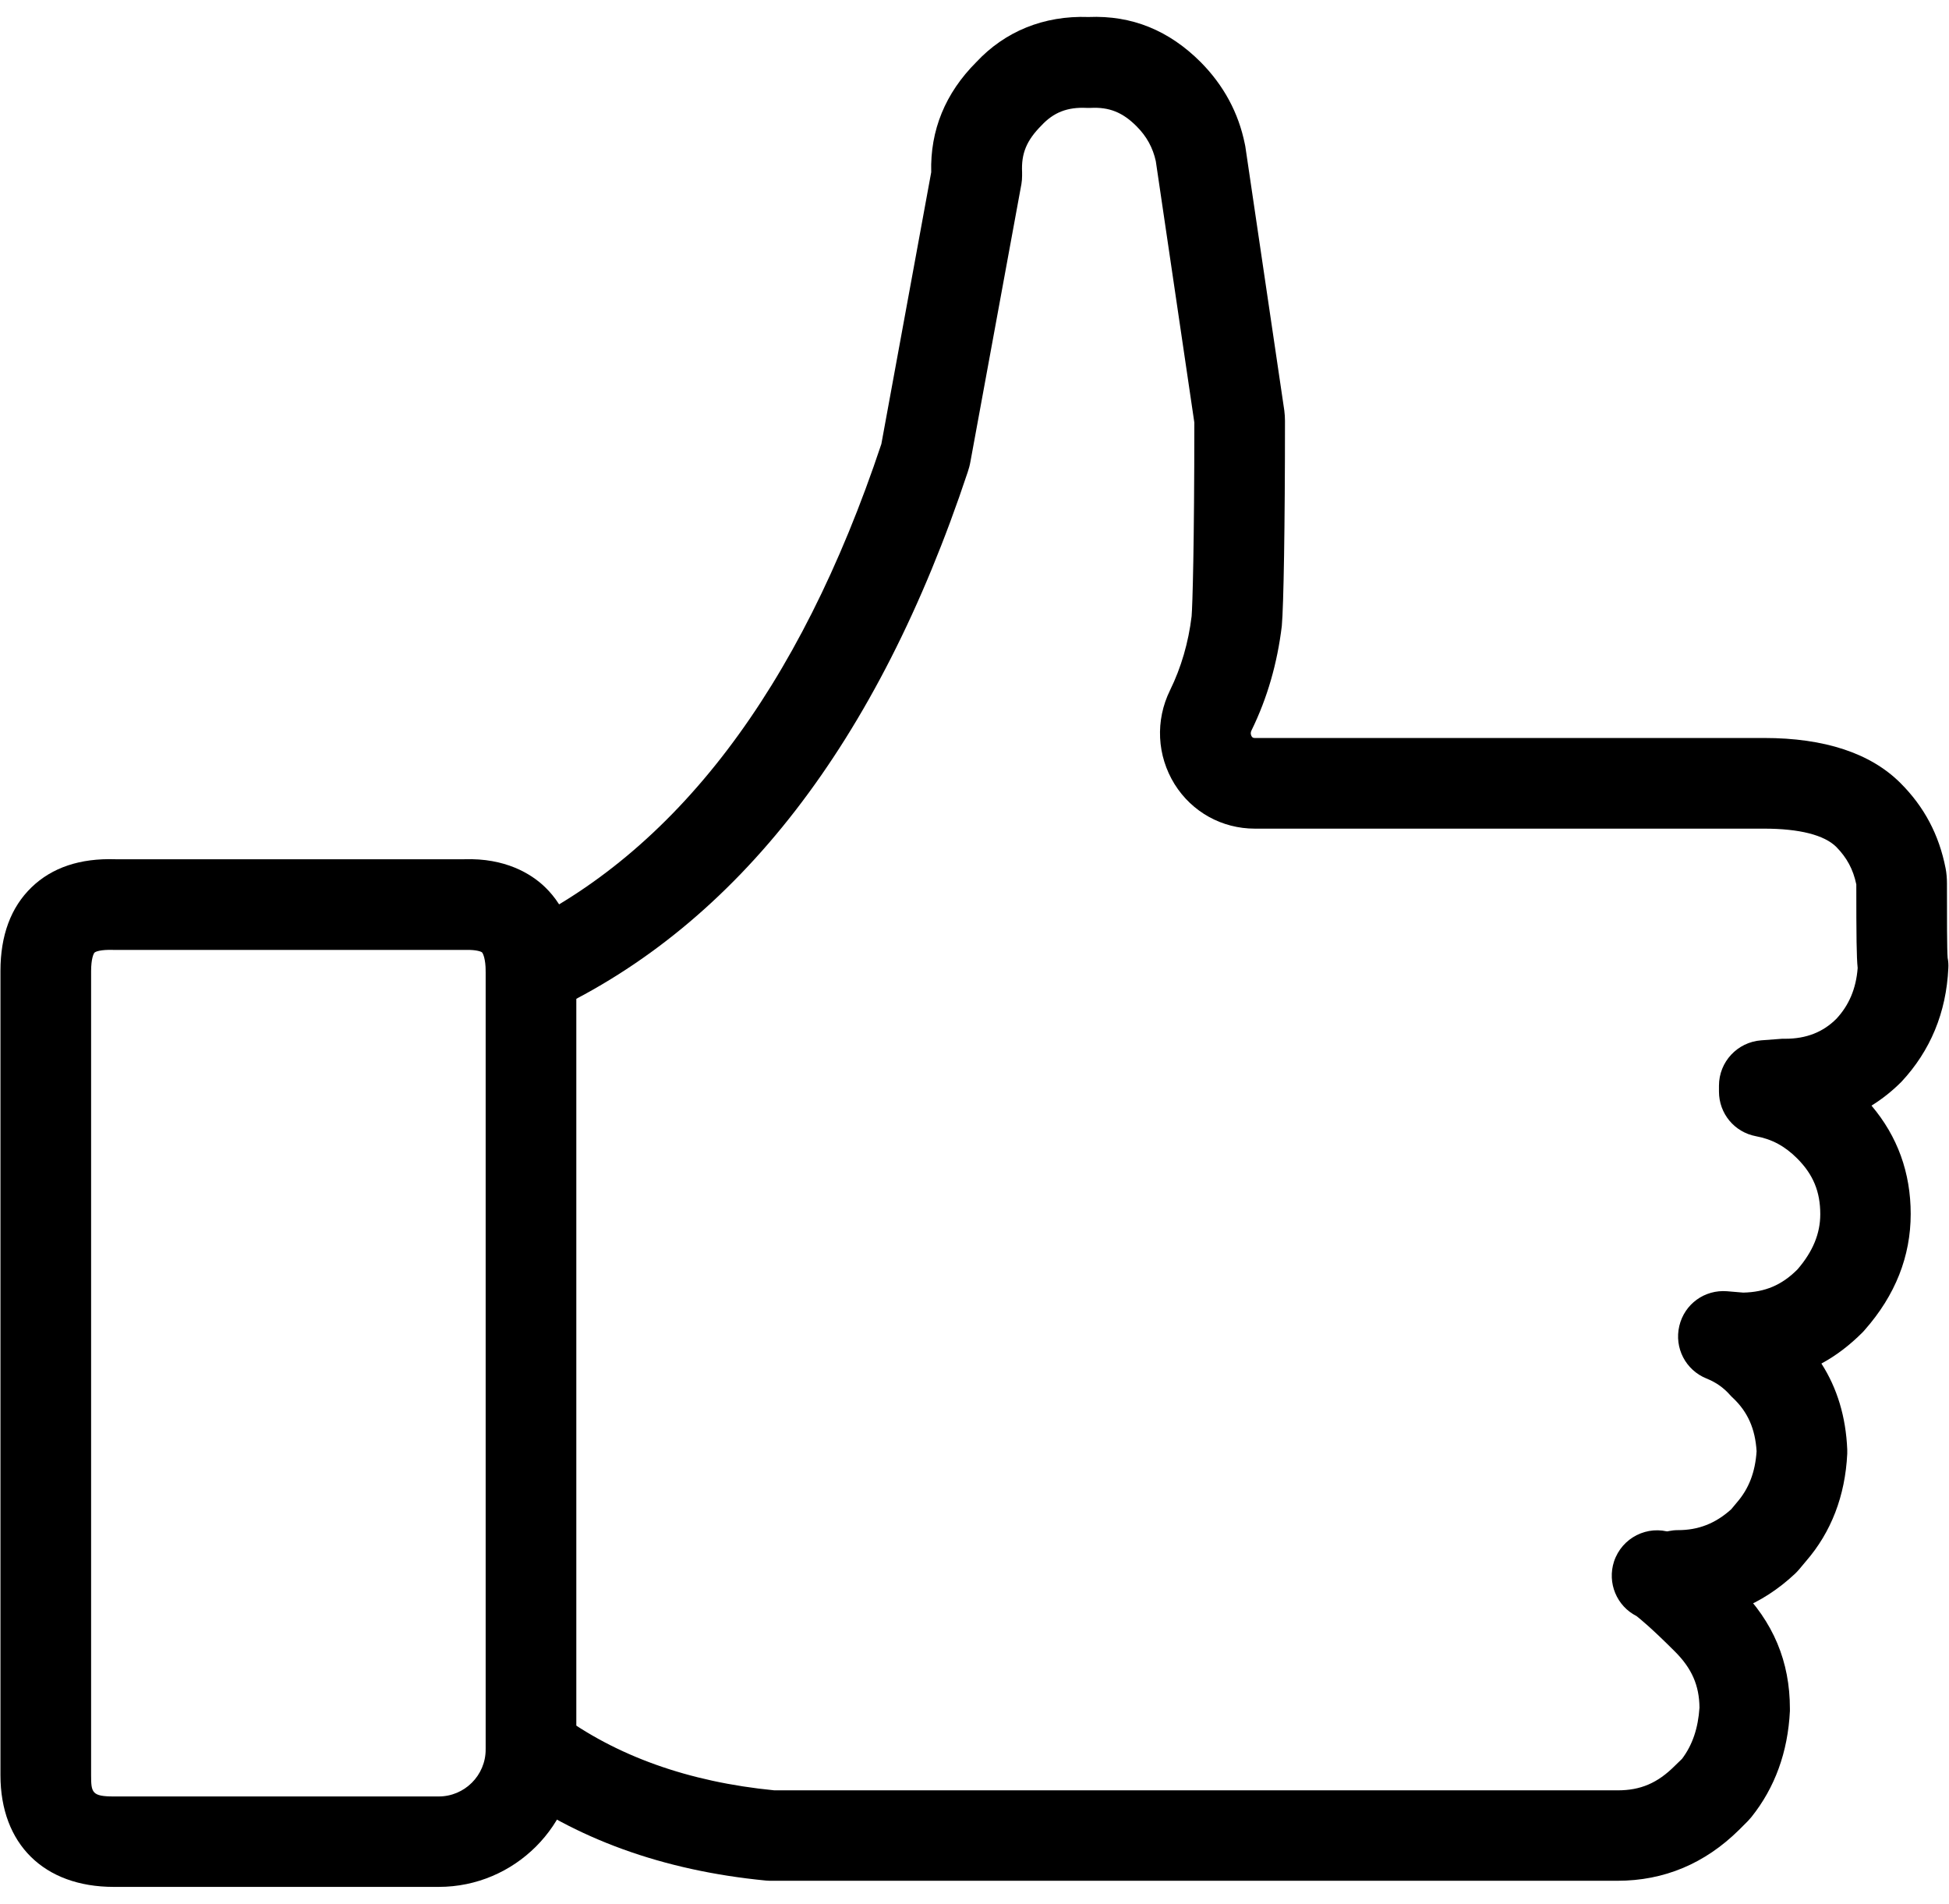
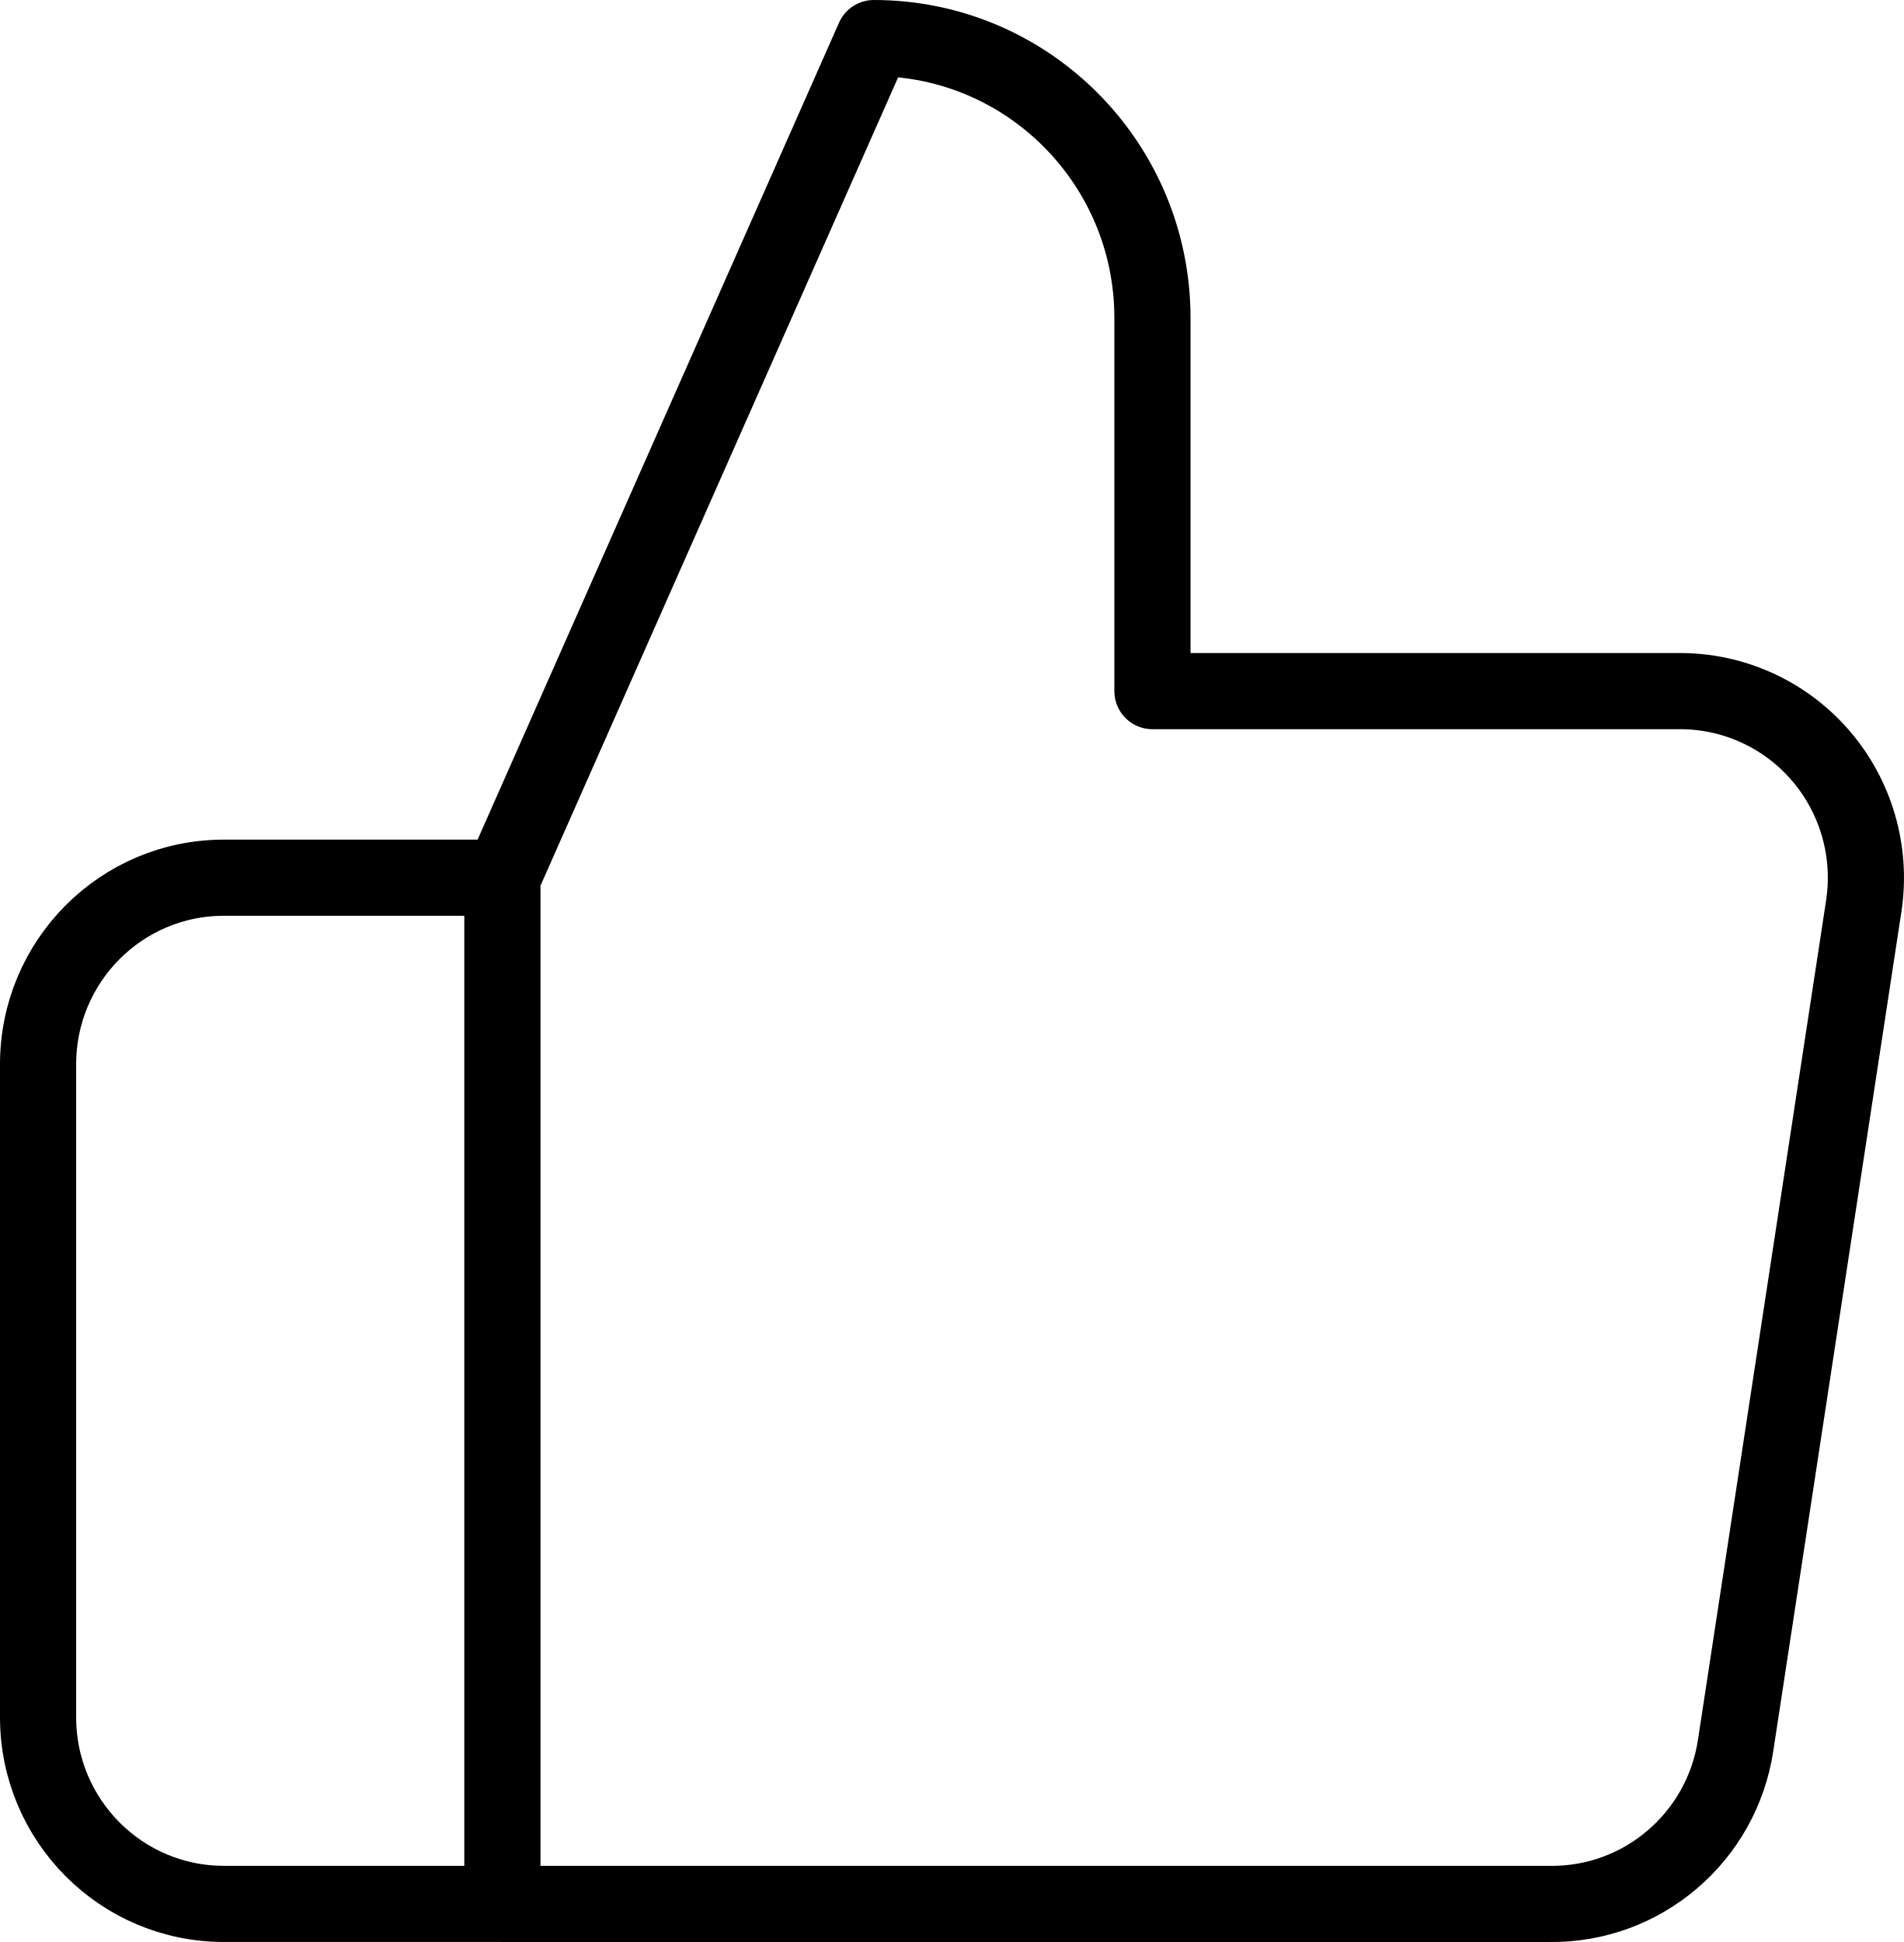
- <svg xmlns="http://www.w3.org/2000/svg" width="86px" height="84px" viewBox="0 0 86 84" version="1.1">
-   <g id="Page-1" stroke="none" stroke-width="1" fill="none" fill-rule="evenodd">
-     <g id="thumb" fill="#000000" fill-rule="nonzero">
-       <path d="M74.04,71.51 C72.94,71.51 72.04,70.61 72.04,69.51 C72.04,68.41 72.94,67.51 74.04,67.51 C74.94,67.51 75.69,67.22 76.39,66.59 L76.64,66.29 C77.17,65.68 77.45,64.95 77.51,64.03 C77.45,63.04 77.12,62.3 76.48,61.69 C76.44,61.65 76.39,61.61 76.35,61.56 C76.05,61.22 75.72,60.99 75.3,60.82 C74.38,60.45 73.87,59.47 74.1,58.5 C74.33,57.53 75.22,56.89 76.21,56.97 L76.92,57.03 C77.88,57.01 78.62,56.7 79.3,56.02 C79.3,56.02 79.31,56.01 79.32,56 C79.99,55.22 80.32,54.43 80.32,53.57 C80.32,52.58 80.01,51.82 79.3,51.11 C78.76,50.57 78.19,50.26 77.48,50.13 C76.53,49.95 75.85,49.13 75.85,48.16 L75.85,47.9 C75.85,46.85 76.66,45.98 77.71,45.9 L78.64,45.83 C78.69,45.83 78.73,45.83 78.78,45.83 C79.7,45.83 80.44,45.54 81.03,44.95 C81.58,44.36 81.9,43.63 81.97,42.71 C81.92,42.22 81.91,41.34 81.91,39.02 C81.77,38.35 81.49,37.84 81.03,37.37 C80.5,36.84 79.4,36.56 77.84,36.56 L55.37,36.56 C53.92,36.56 52.6,35.83 51.83,34.6 C51.05,33.34 50.97,31.79 51.63,30.45 C52.12,29.45 52.44,28.35 52.58,27.19 C52.62,26.73 52.7,24.03 52.7,18.64 L51,7.11 C50.87,6.52 50.6,6.02 50.15,5.57 C49.53,4.95 48.94,4.72 48.13,4.76 C48.07,4.76 48,4.76 47.94,4.76 C47.1,4.72 46.49,4.96 45.96,5.53 C45.29,6.2 45.06,6.78 45.1,7.6 C45.1,7.63 45.1,7.73 45.1,7.76 C45.1,7.88 45.09,8 45.07,8.12 L42.82,20.37 C42.79,20.54 42.75,20.68 42.7,20.83 C38.74,32.75 32.54,40.77 24.28,44.64 C23.28,45.11 22.09,44.68 21.62,43.68 C21.15,42.68 21.58,41.49 22.58,41.02 C29.79,37.63 35.28,30.42 38.89,19.59 L41.09,7.6 C41.04,5.75 41.71,4.11 43.08,2.74 C44.34,1.39 46.05,0.68 48.03,0.75 C49.96,0.67 51.59,1.35 52.98,2.74 C53.99,3.76 54.65,4.97 54.93,6.36 C54.94,6.39 54.94,6.43 54.95,6.46 L56.67,18.11 C56.69,18.27 56.7,18.42 56.7,18.57 C56.7,23.26 56.64,26.73 56.56,27.62 C56.36,29.27 55.92,30.8 55.23,32.21 C55.16,32.34 55.2,32.44 55.23,32.49 C55.27,32.55 55.31,32.56 55.37,32.56 L77.84,32.56 C80.51,32.56 82.54,33.23 83.86,34.55 C84.91,35.6 85.56,36.83 85.85,38.31 C85.89,38.51 85.91,38.75 85.91,38.97 C85.91,40.48 85.91,41.9 85.94,42.26 C85.97,42.41 85.98,42.57 85.97,42.72 C85.88,44.67 85.18,46.36 83.9,47.73 C83.49,48.14 83.05,48.49 82.58,48.78 C83.73,50.14 84.31,51.74 84.31,53.56 C84.31,55.43 83.63,57.15 82.28,58.68 C82.25,58.71 82.22,58.75 82.19,58.78 C81.62,59.35 81.02,59.81 80.37,60.16 C81.07,61.25 81.45,62.52 81.51,63.95 C81.51,64.01 81.51,64.07 81.51,64.14 C81.42,66 80.8,67.6 79.69,68.88 L79.38,69.25 C79.33,69.31 79.27,69.37 79.21,69.43 C77.74,70.81 76,71.51 74.04,71.51 Z" id="Shape" />
-       <path d="M23.43,79.18 C22.33,79.18 21.43,78.28 21.43,77.18 L21.43,42.84 C21.43,41.74 22.33,40.84 23.43,40.84 C24.53,40.84 25.43,41.74 25.43,42.84 L25.43,77.18 C25.43,78.28 24.53,79.18 23.43,79.18 Z" id="Path" />
-       <path d="M19.36,83.25 L5.02,83.25 C1.94,83.25 0.02,81.36 0.02,78.32 L0.02,42.84 C0.02,41.27 0.48,40.03 1.39,39.15 C2.3,38.27 3.54,37.86 5.09,37.91 L20.49,37.91 C22.28,37.85 23.43,38.54 24.05,39.14 C24.96,40.02 25.43,41.27 25.43,42.85 C25.43,43.95 24.53,44.85 23.43,44.85 C22.33,44.85 21.43,43.95 21.43,42.85 C21.43,42.3 21.31,42.06 21.27,42.02 C21.24,41.99 21.04,41.9 20.56,41.91 L5.02,41.91 C4.42,41.89 4.21,41.99 4.17,42.03 C4.13,42.07 4.02,42.3 4.02,42.85 L4.02,78.33 C4.02,79.09 4.06,79.26 5.02,79.26 L19.36,79.26 C20.5,79.26 21.43,78.33 21.43,77.19 C21.43,76.09 22.33,75.19 23.43,75.19 C24.53,75.19 25.43,76.09 25.43,77.19 C25.43,80.52 22.71,83.25 19.36,83.25 Z" id="Path" />
-       <path d="M71.37,82.98 L34.1,82.98 C34,82.98 33.89,82.98 33.79,82.97 C29.25,82.53 25.37,81.12 22.24,78.79 C21.35,78.13 21.17,76.88 21.83,75.99 C22.49,75.1 23.74,74.92 24.63,75.58 C27.17,77.47 30.38,78.62 34.17,78.99 L71.38,78.99 C72.39,78.99 73.14,78.67 73.9,77.91 L74.22,77.6 C74.68,76.99 74.93,76.25 74.99,75.34 C74.98,74.36 74.65,73.61 73.91,72.87 C72.84,71.8 72.35,71.41 72.21,71.3 C71.34,70.86 70.91,69.84 71.22,68.89 C71.57,67.84 72.7,67.27 73.75,67.62 C74.09,67.73 74.6,67.9 76.73,70.04 C78.25,71.56 78.98,73.31 78.98,75.39 C78.98,75.42 78.98,75.46 78.98,75.49 C78.89,77.3 78.32,78.87 77.28,80.17 C77.23,80.23 77.18,80.28 77.13,80.34 L76.73,80.74 C75.23,82.22 73.43,82.98 71.37,82.98 Z" id="Shape" />
-     </g>
+ <svg xmlns="http://www.w3.org/2000/svg" width="50px" height="51px" viewBox="0 0 50 51" version="1.1">
+   <g id="05-Home" stroke="none" stroke-width="1" fill="none" fill-rule="evenodd" stroke-linecap="round" stroke-linejoin="round">
+     <path d="M30.264,18.15 L30.264,8.35 C30.264,4.291 26.989,1 22.948,1 L13.193,23.05 L13.193,50 L40.702,50 C43.134,50.027 45.215,48.25 45.579,45.834 L48.945,23.785 C49.159,22.363 48.742,20.919 47.803,19.834 C46.864,18.749 45.498,18.134 44.067,18.15 L30.264,18.15 Z M13.193,49.999 L5.877,49.999 C3.184,49.999 1,47.806 1,45.099 L1,27.95 C1,25.243 3.184,23.05 5.877,23.05 L13.193,23.05" id="voting" stroke="#000000" stroke-width="2" />
  </g>
</svg>
